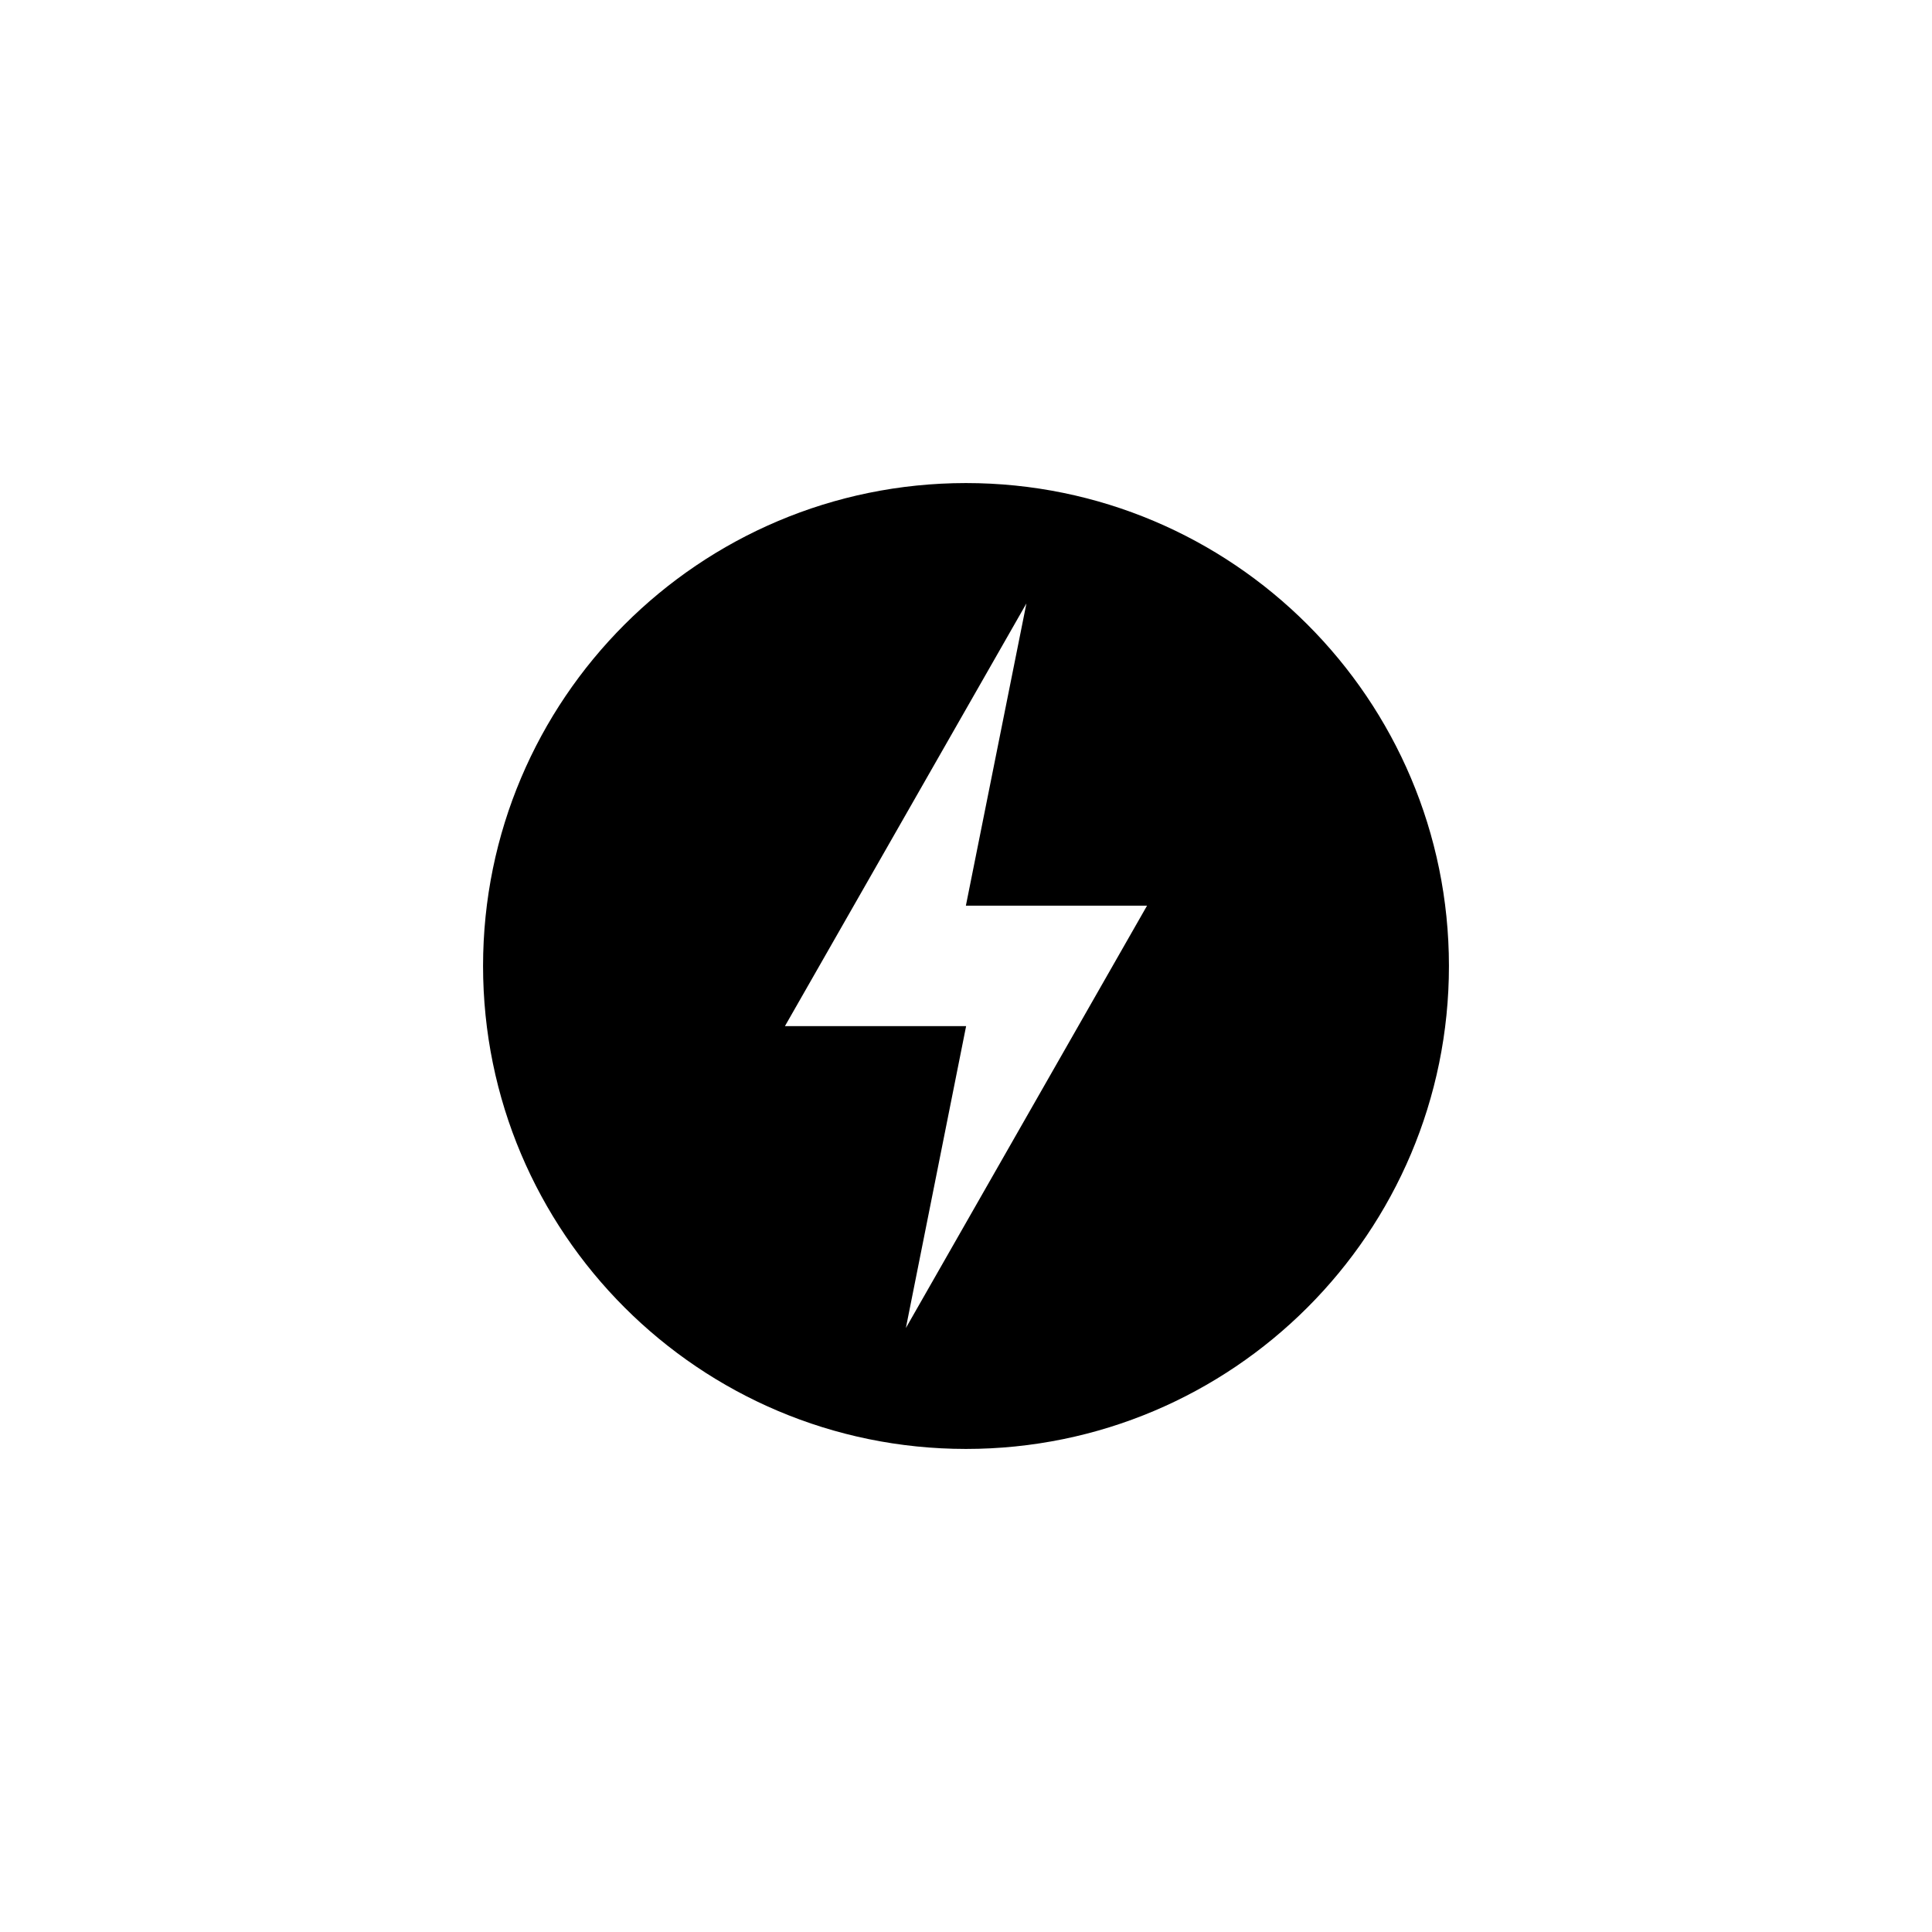
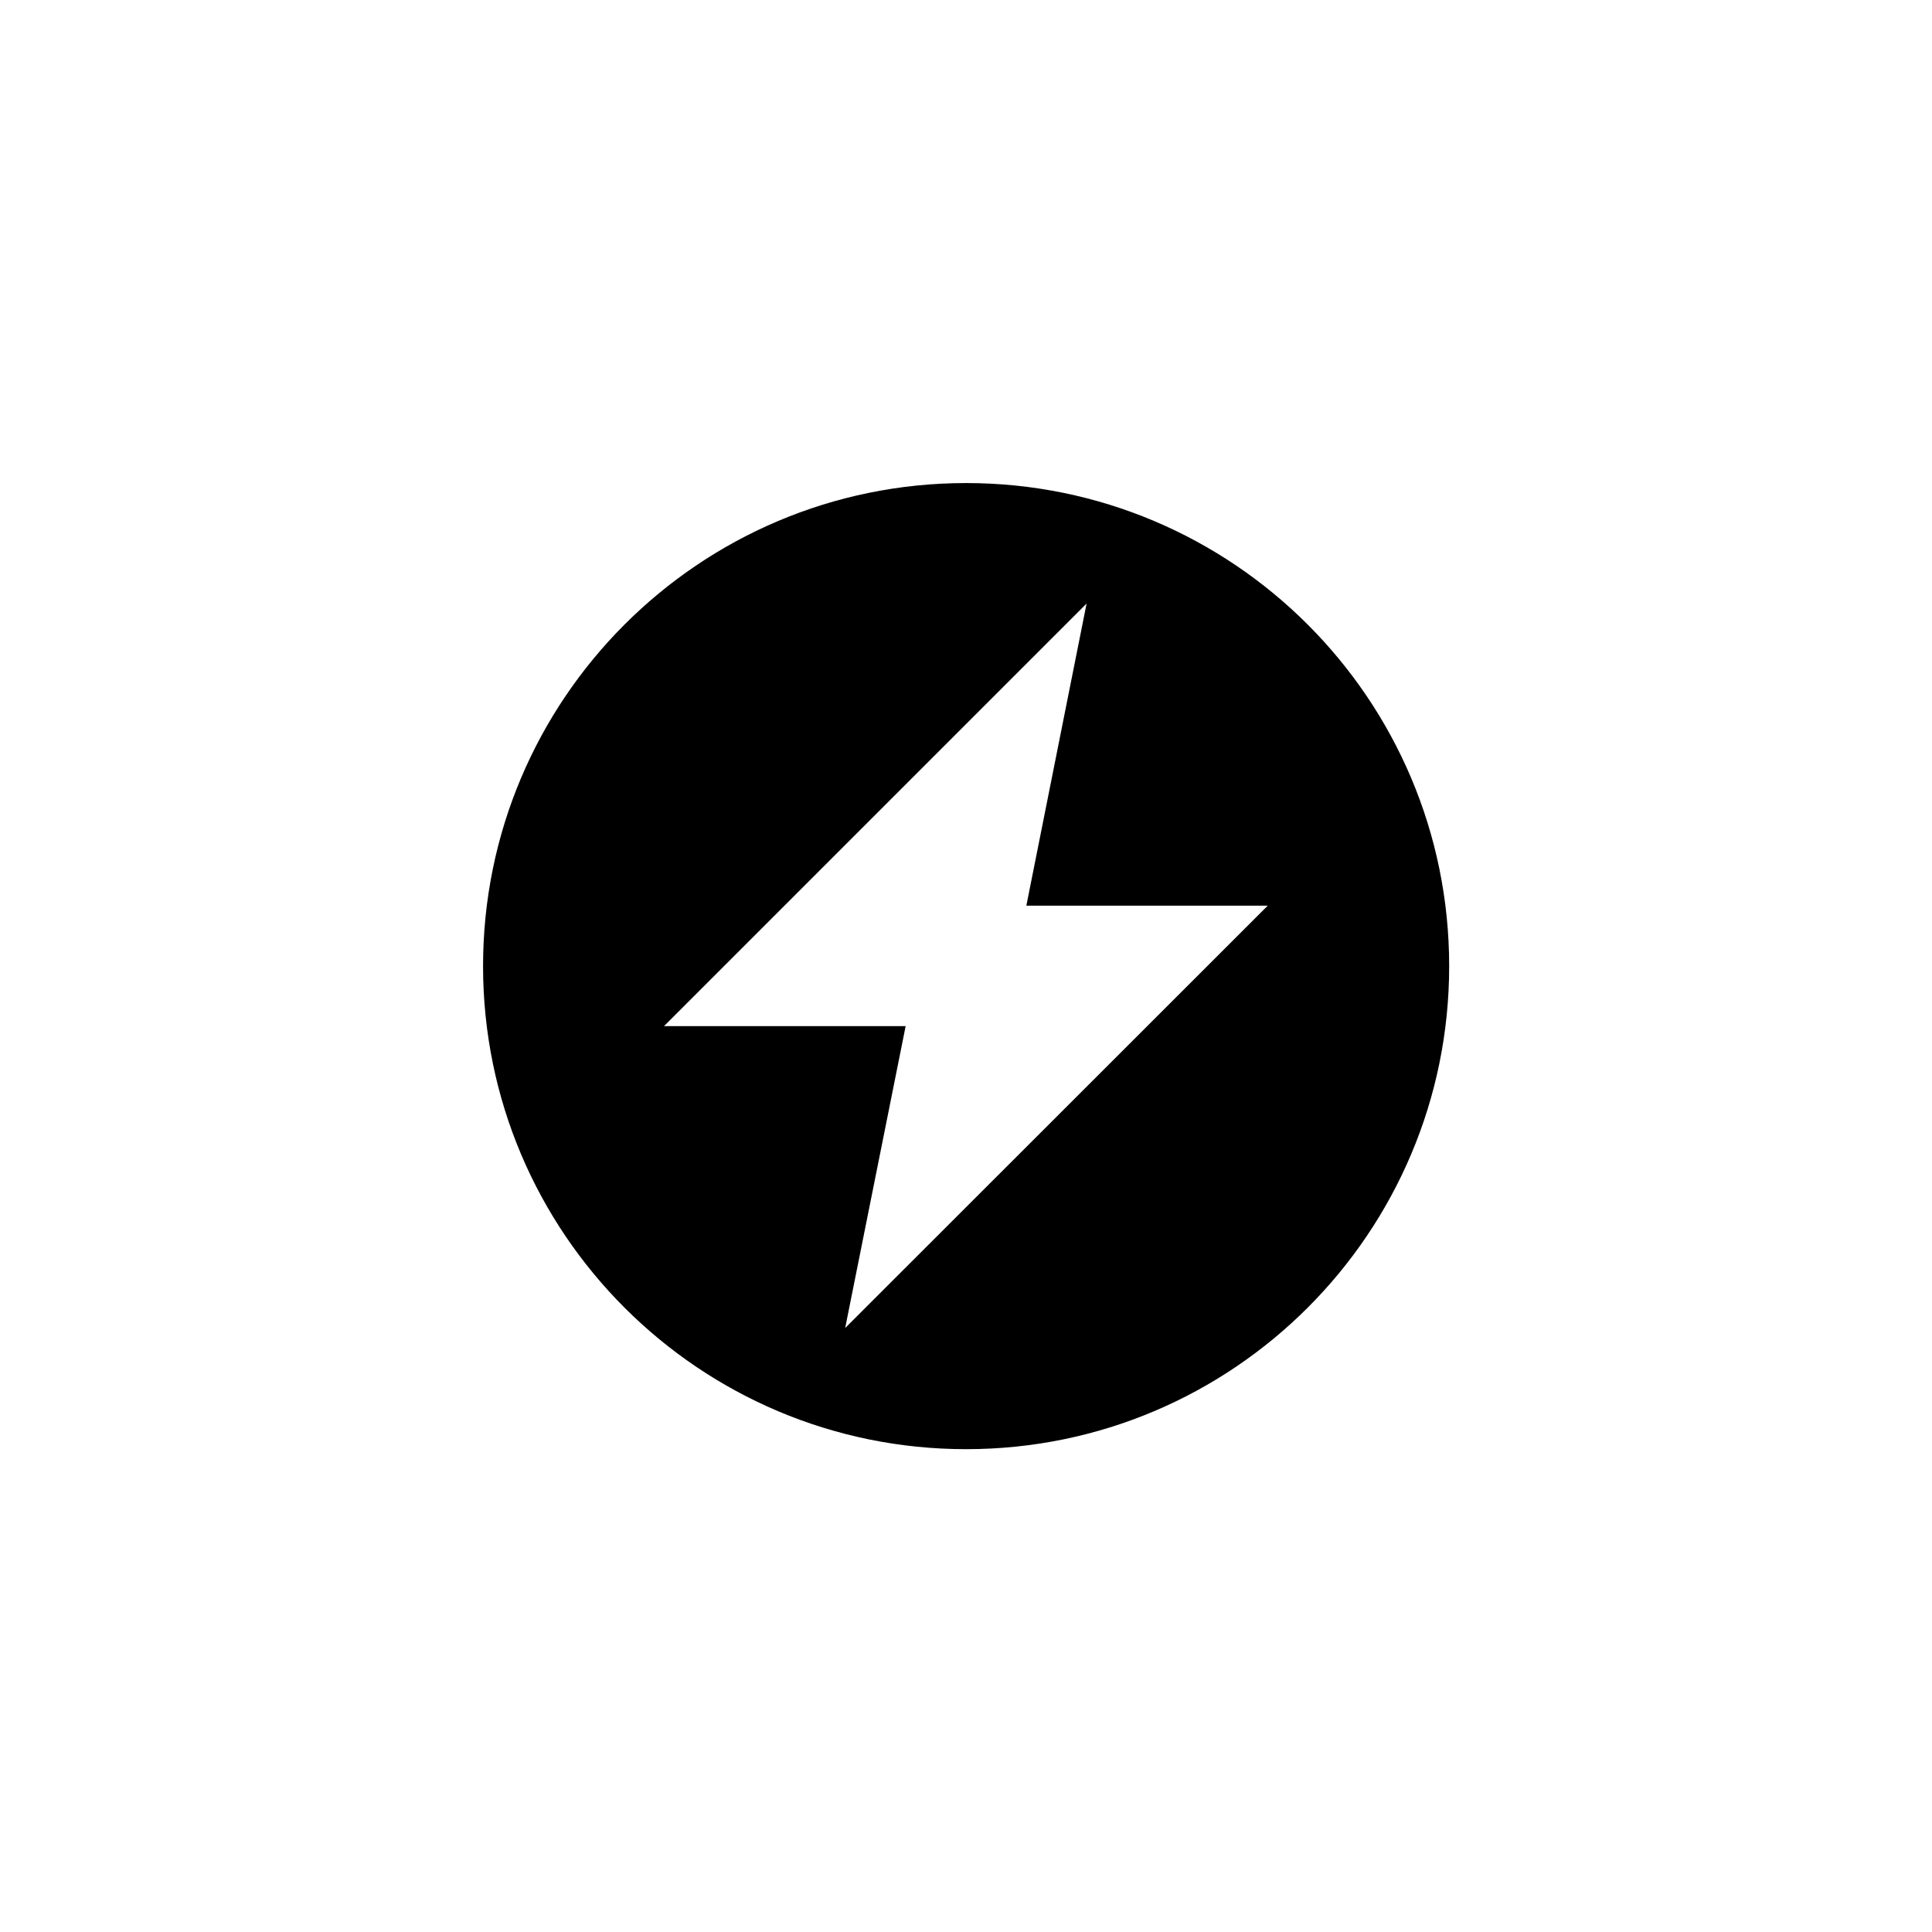
<svg xmlns="http://www.w3.org/2000/svg" width="32" height="32" viewBox="0 0 8.467 8.467">
-   <path style="fill:#000;stroke:none;stroke-width:0" d="M4.233 2.117a2.117 2.117 0 0 0-2.116 2.116A2.117 2.117 0 0 0 4.233 6.35 2.117 2.117 0 0 0 6.35 4.233a2.117 2.117 0 0 0-2.117-2.116zm.265.529-.265 1.323h.794L3.97 5.82l.264-1.323H3.44l1.058-1.852z" />
+   <path style="fill:#000;stroke:none;stroke-width:0" d="M4.233 2.117a2.117 2.117 0 1 0 .002 4.234 2.117 2.117 0 0 0-.002-4.234Zm.265 1.852h1.058L3.704 5.82l.265-1.323H2.91l1.852-1.852Z" />
</svg>
